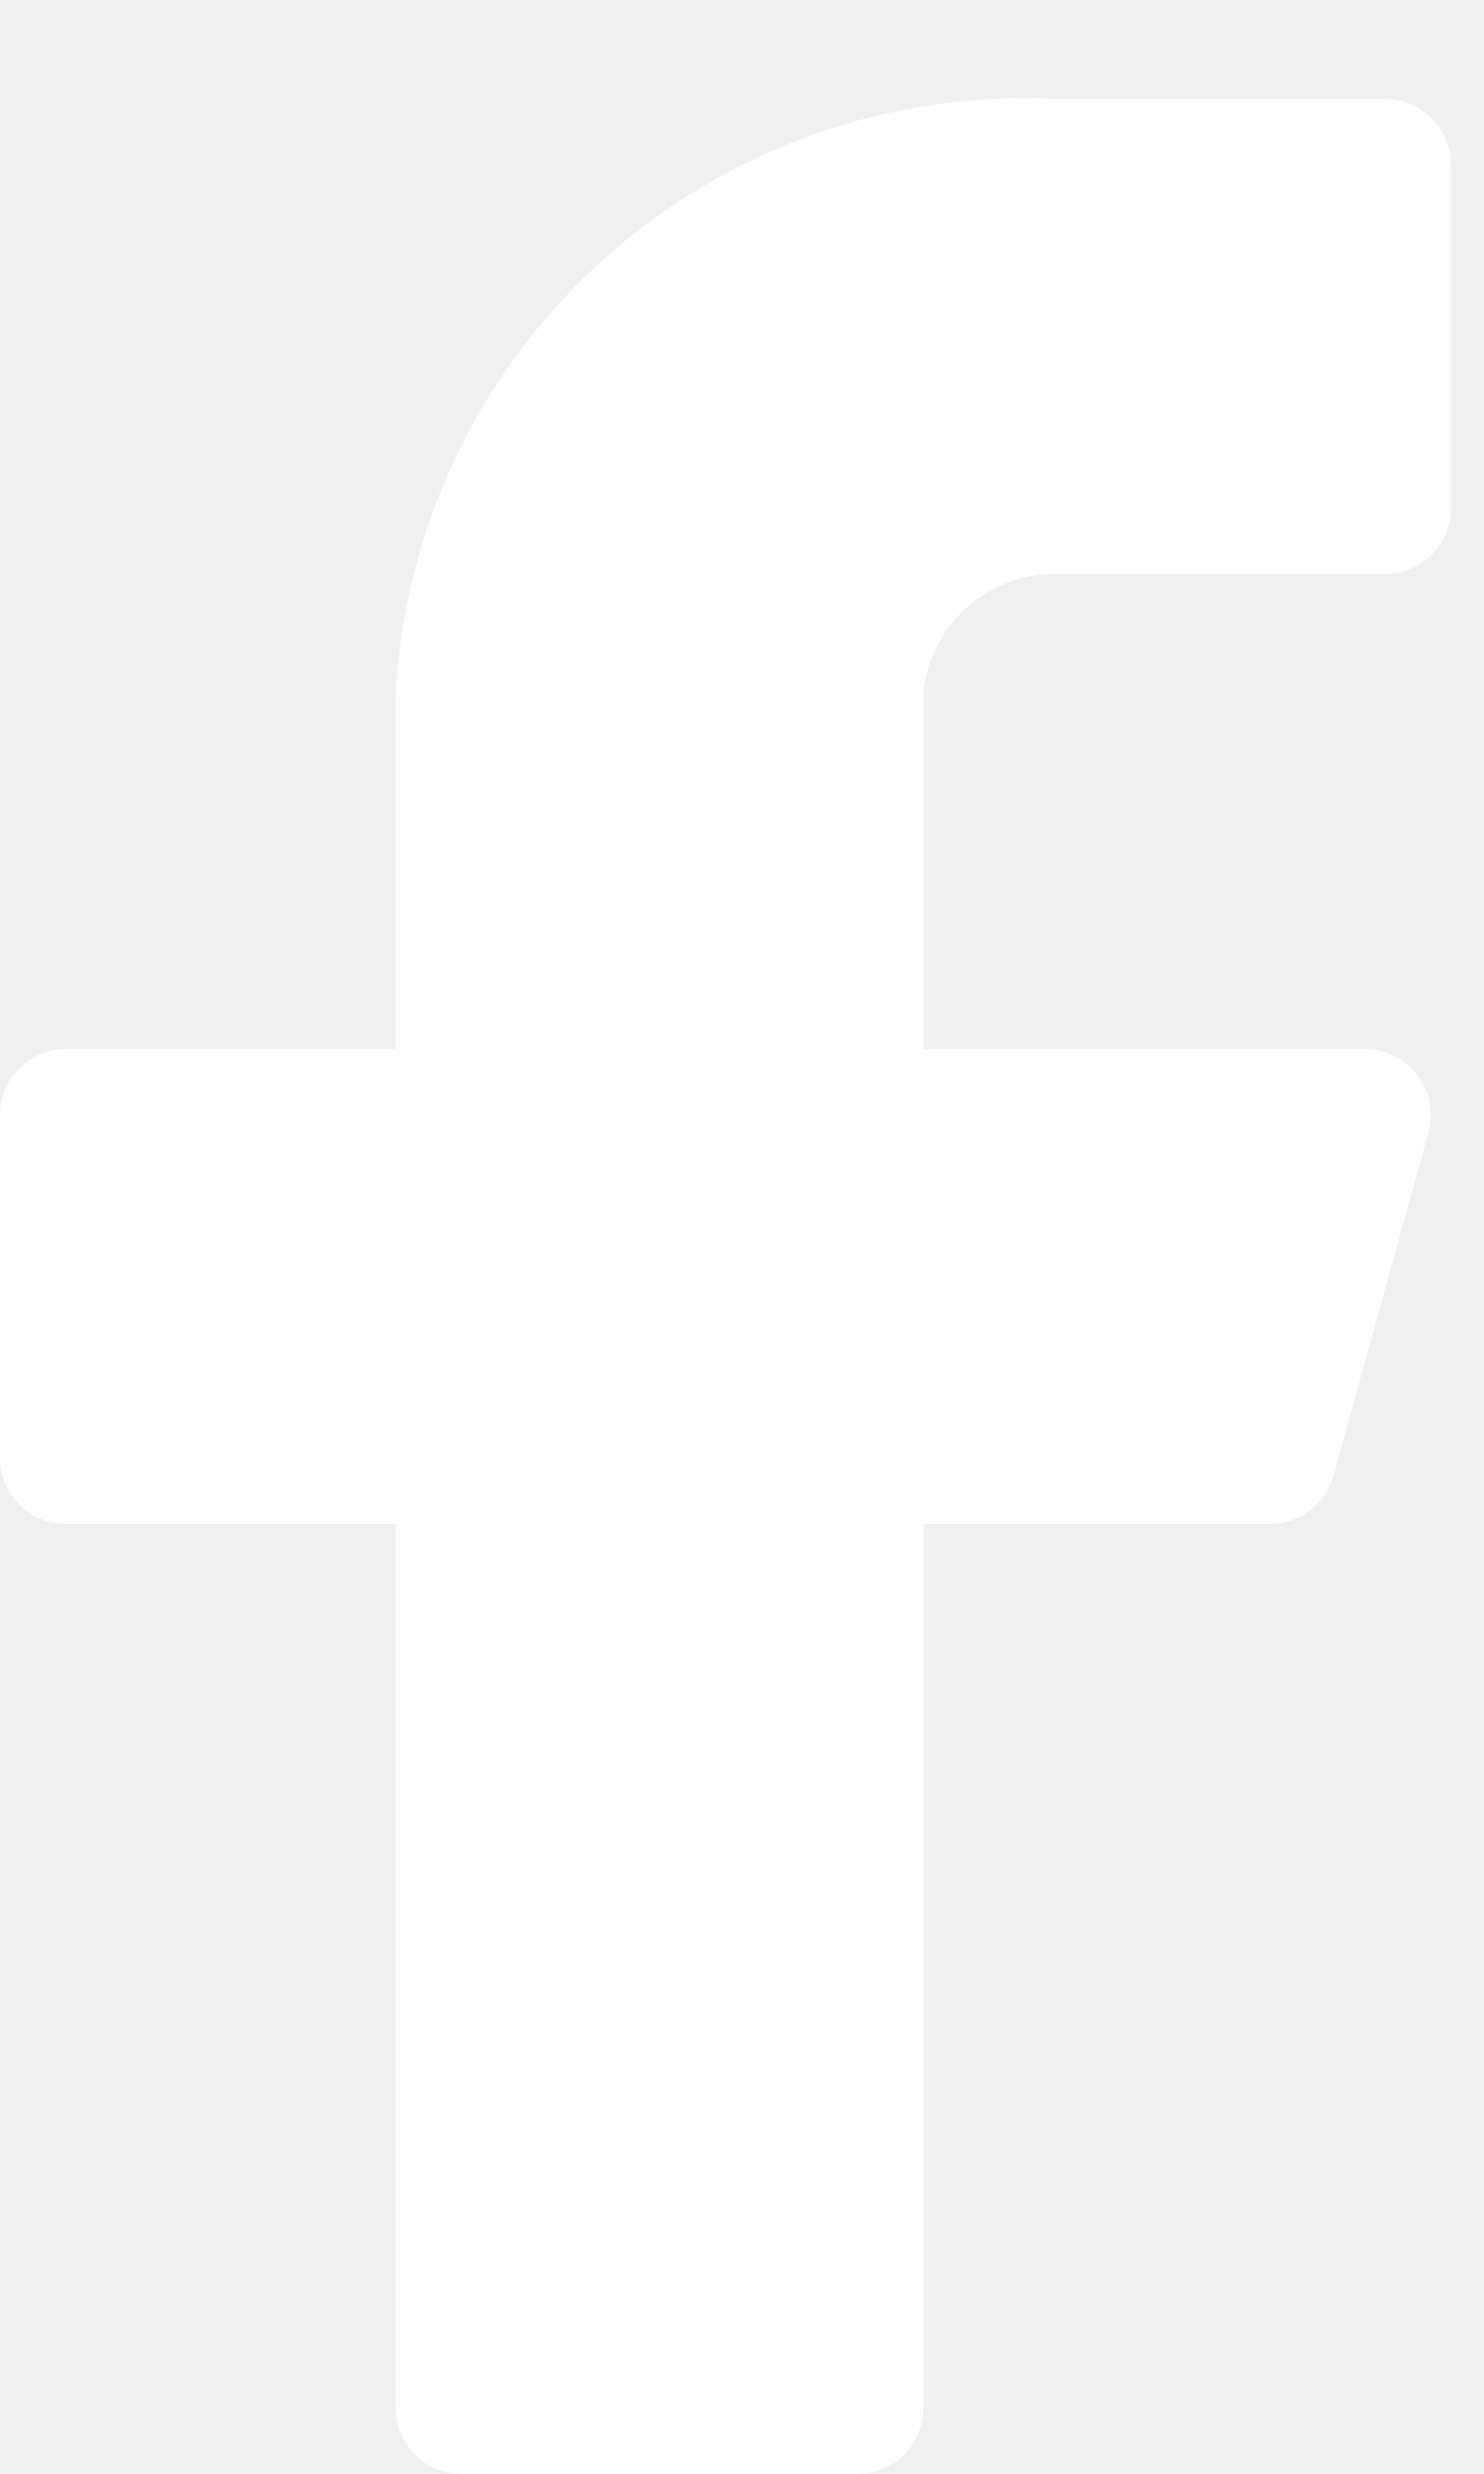
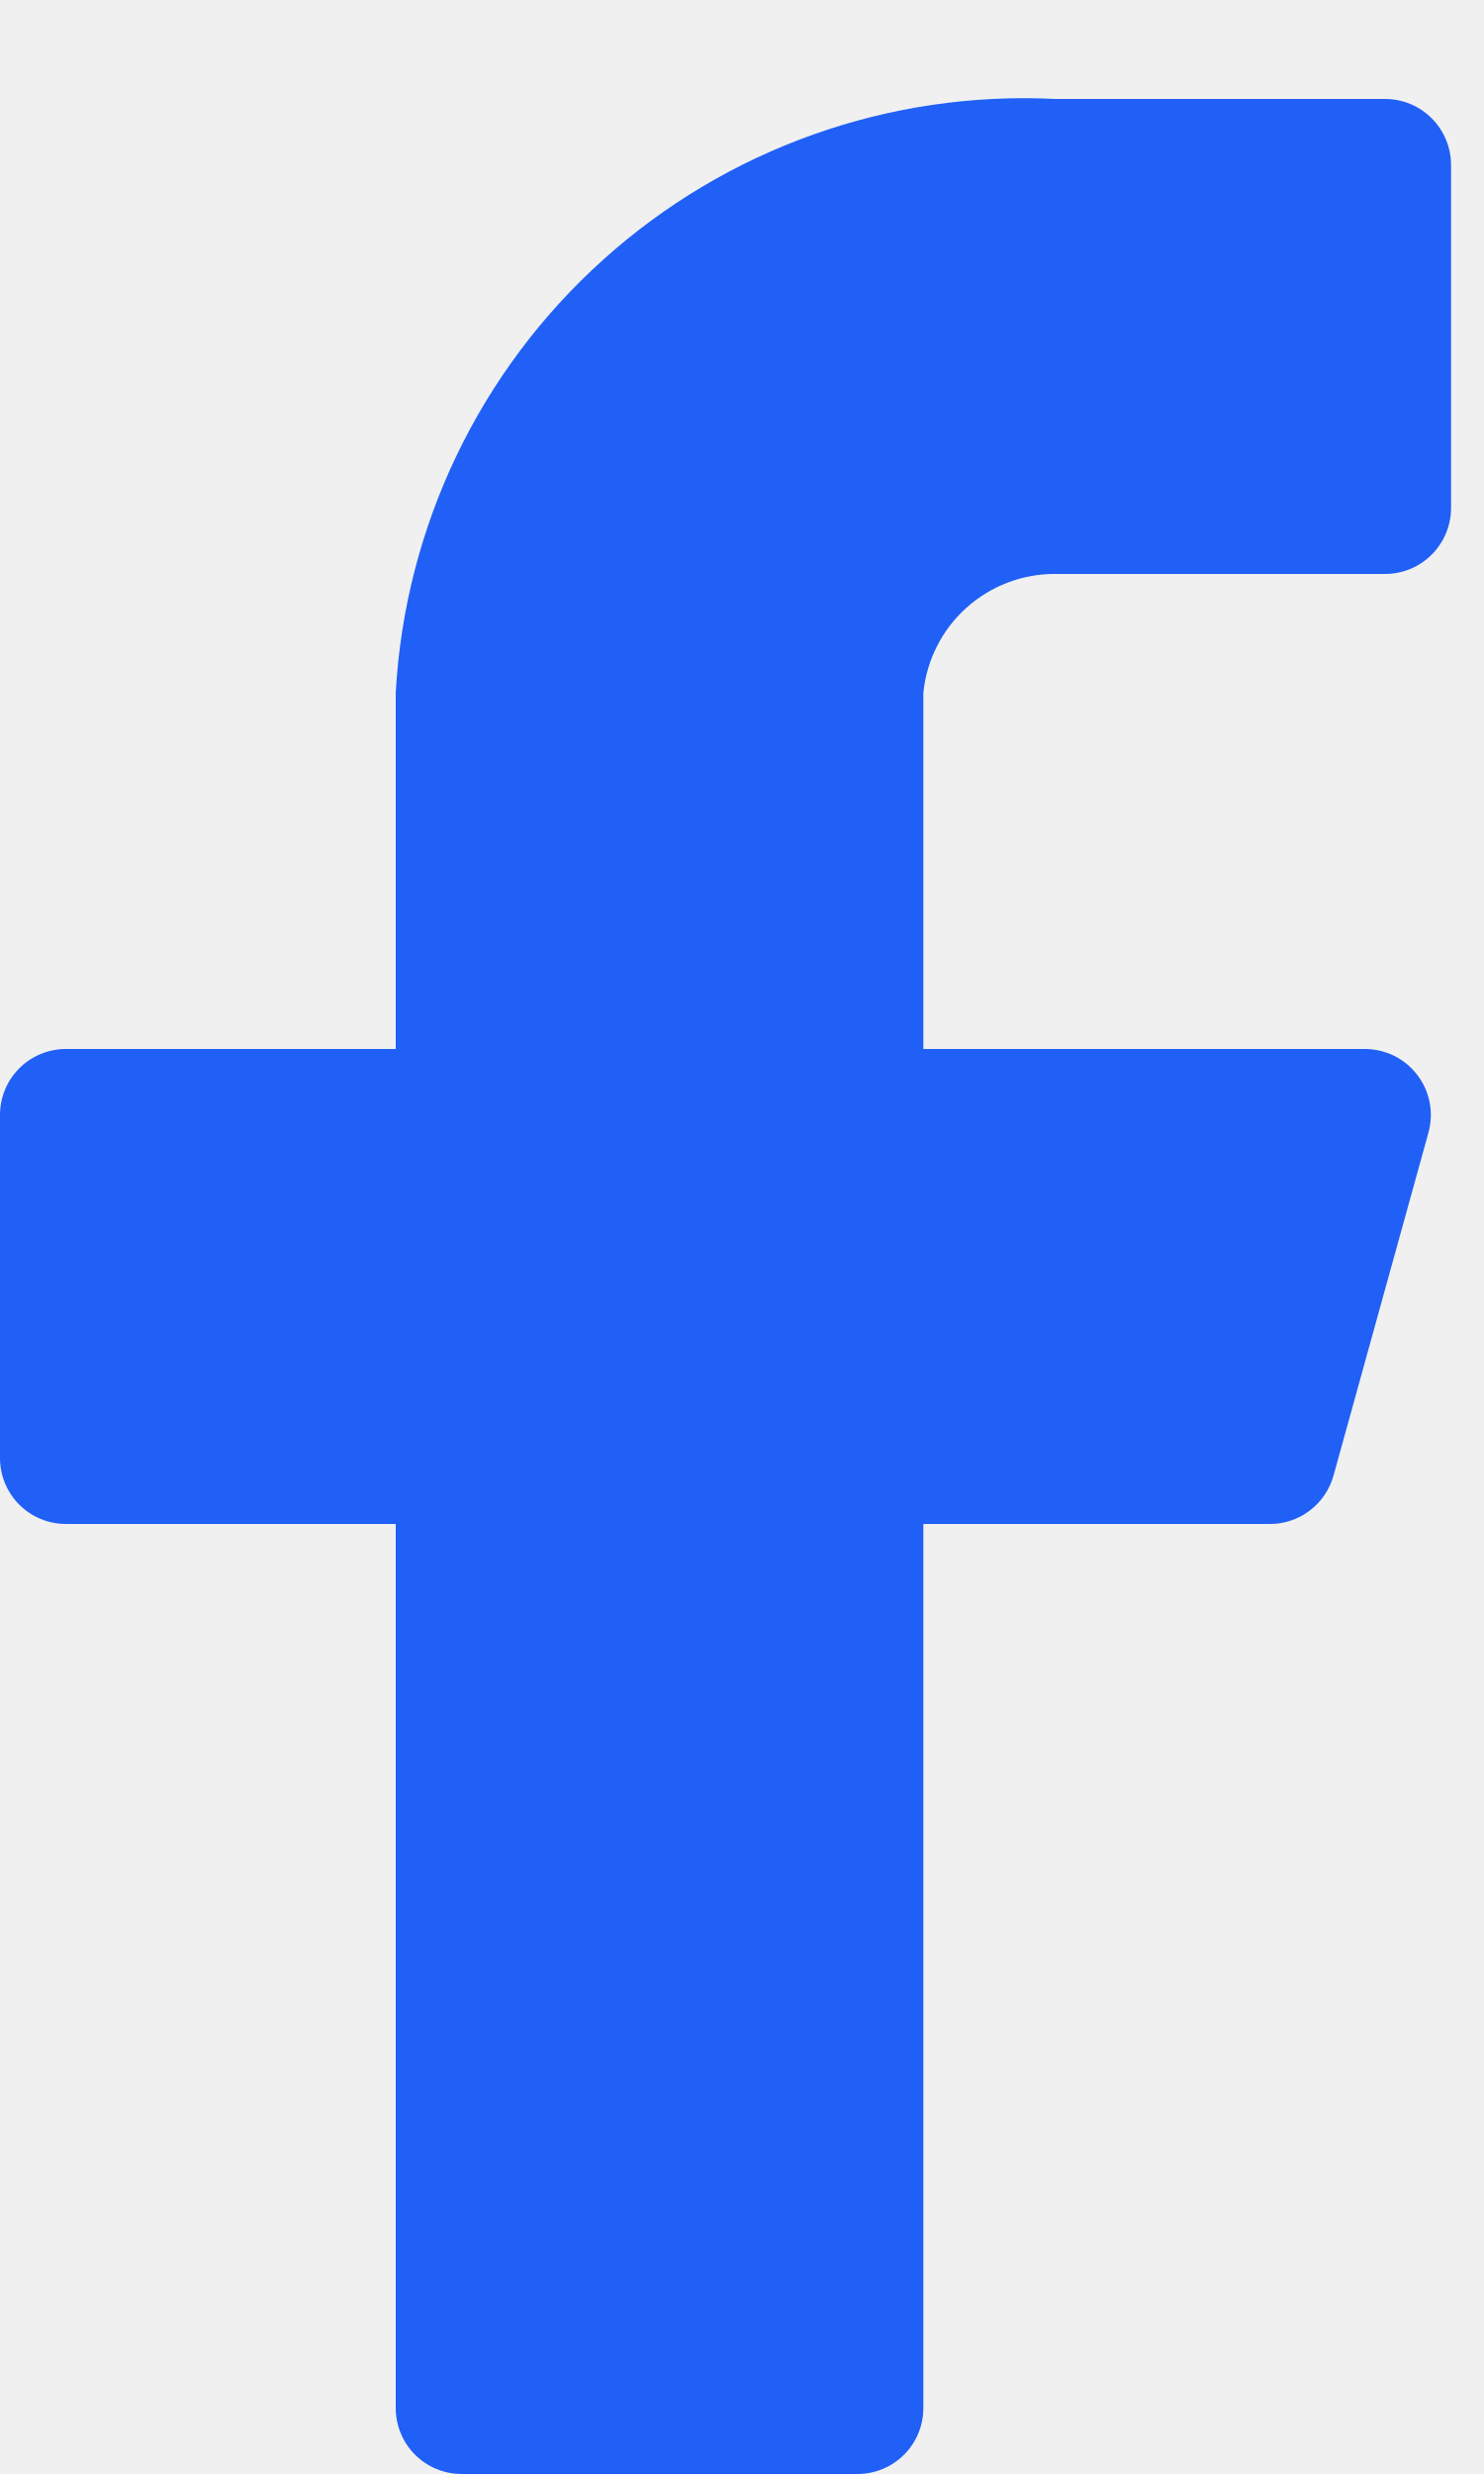
<svg xmlns="http://www.w3.org/2000/svg" width="15" height="25" viewBox="0 0 15 25" fill="none">
-   <path d="M14.667 1.667C14.667 1.49 14.596 1.32 14.471 1.195C14.346 1.07 14.177 1 14 1H10.667C8.988 0.916 7.345 1.501 6.096 2.625C4.846 3.749 4.093 5.322 4 7V10.6H0.667C0.49 10.6 0.32 10.67 0.195 10.795C0.07 10.92 0 11.09 0 11.267V14.733C0 14.91 0.07 15.08 0.195 15.205C0.32 15.33 0.49 15.4 0.667 15.4H4V24.333C4 24.51 4.07 24.68 4.195 24.805C4.32 24.93 4.49 25 4.667 25H8.667C8.843 25 9.013 24.93 9.138 24.805C9.263 24.68 9.333 24.51 9.333 24.333V15.4H12.827C12.975 15.402 13.12 15.355 13.238 15.265C13.356 15.176 13.441 15.05 13.48 14.907L14.44 11.44C14.466 11.342 14.47 11.238 14.45 11.138C14.431 11.038 14.388 10.944 14.326 10.863C14.265 10.782 14.185 10.716 14.094 10.67C14.002 10.625 13.902 10.601 13.8 10.6H9.333V7C9.367 6.67 9.521 6.364 9.768 6.142C10.015 5.92 10.335 5.798 10.667 5.8H14C14.177 5.8 14.346 5.73 14.471 5.605C14.596 5.48 14.667 5.31 14.667 5.133V1.667Z" fill="white" />
+   <path d="M14.667 1.667C14.667 1.49 14.596 1.32 14.471 1.195C14.346 1.07 14.177 1 14 1H10.667C8.988 0.916 7.345 1.501 6.096 2.625C4.846 3.749 4.093 5.322 4 7V10.6H0.667C0.49 10.6 0.32 10.67 0.195 10.795C0.07 10.92 0 11.09 0 11.267V14.733C0 14.91 0.07 15.08 0.195 15.205C0.32 15.33 0.49 15.4 0.667 15.4H4V24.333C4 24.51 4.07 24.68 4.195 24.805C4.32 24.93 4.49 25 4.667 25H8.667C8.843 25 9.013 24.93 9.138 24.805C9.263 24.68 9.333 24.51 9.333 24.333V15.4H12.827C12.975 15.402 13.12 15.355 13.238 15.265C13.356 15.176 13.441 15.05 13.48 14.907L14.44 11.44C14.466 11.342 14.47 11.238 14.45 11.138C14.431 11.038 14.388 10.944 14.326 10.863C14.265 10.782 14.185 10.716 14.094 10.67C14.002 10.625 13.902 10.601 13.8 10.6H9.333V7C9.367 6.67 9.521 6.364 9.768 6.142C10.015 5.92 10.335 5.798 10.667 5.8H14C14.177 5.8 14.346 5.73 14.471 5.605C14.596 5.48 14.667 5.31 14.667 5.133V1.667Z" fill="#2060f6" />
</svg>
